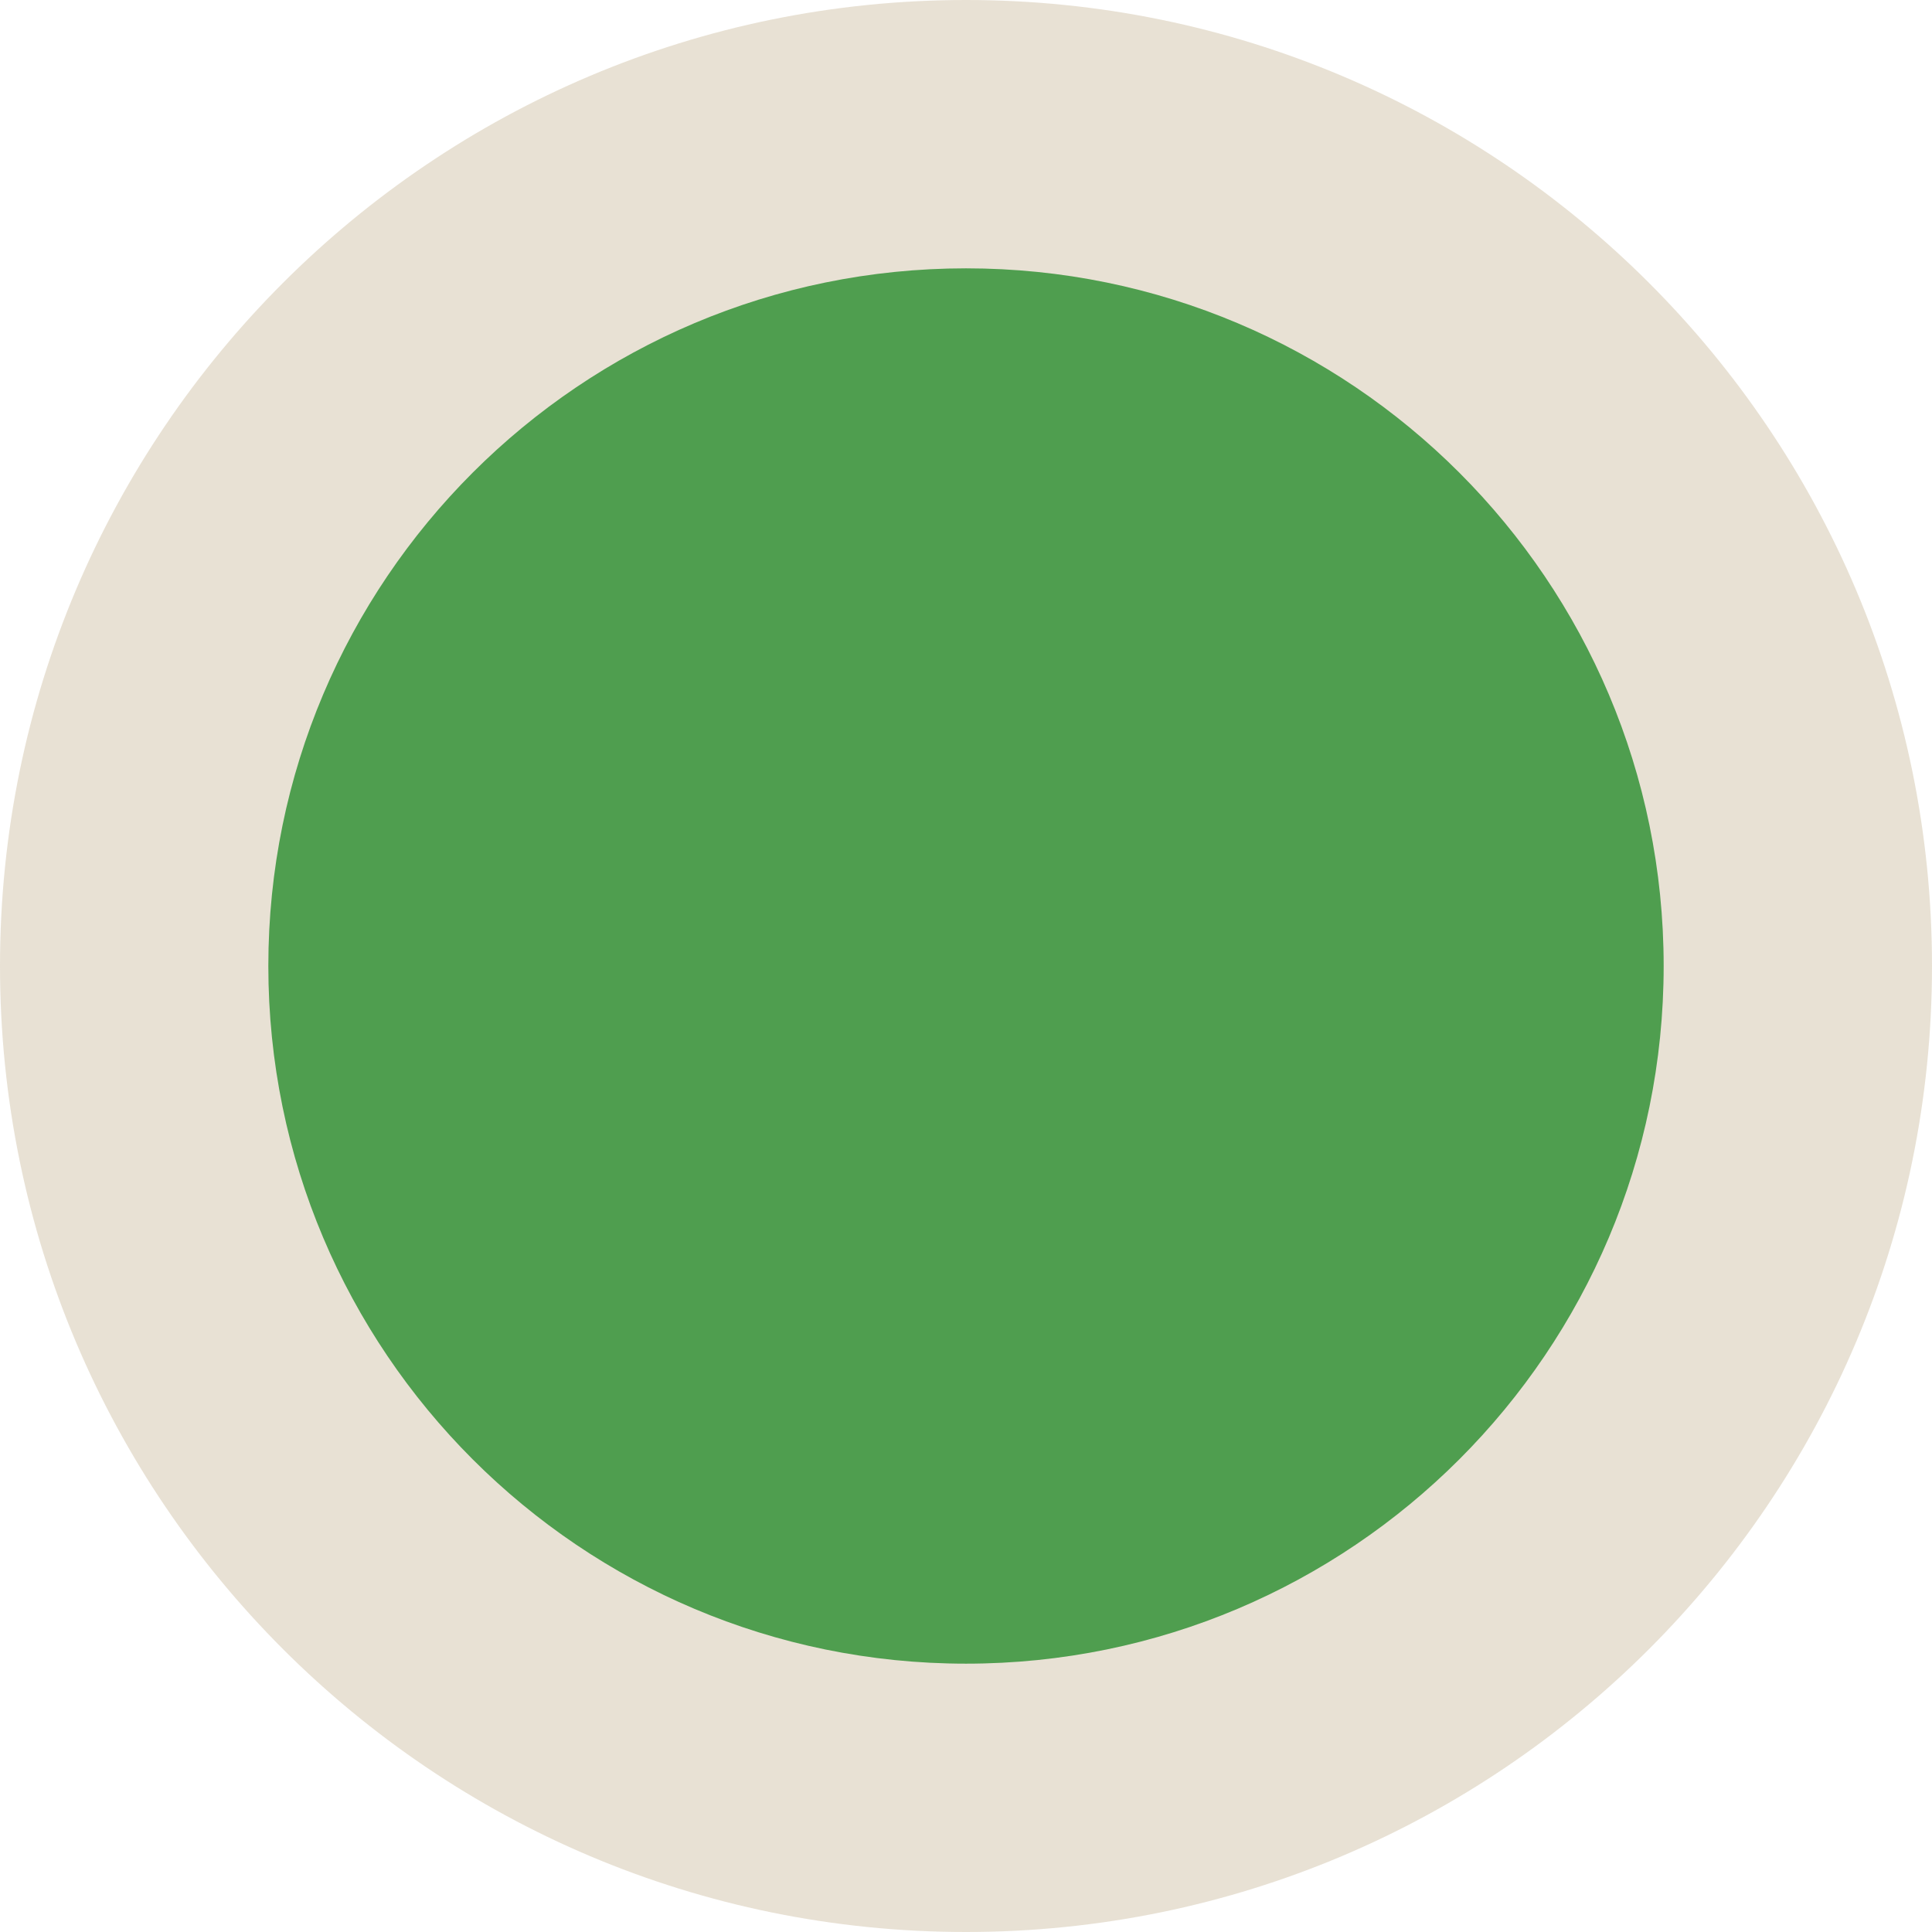
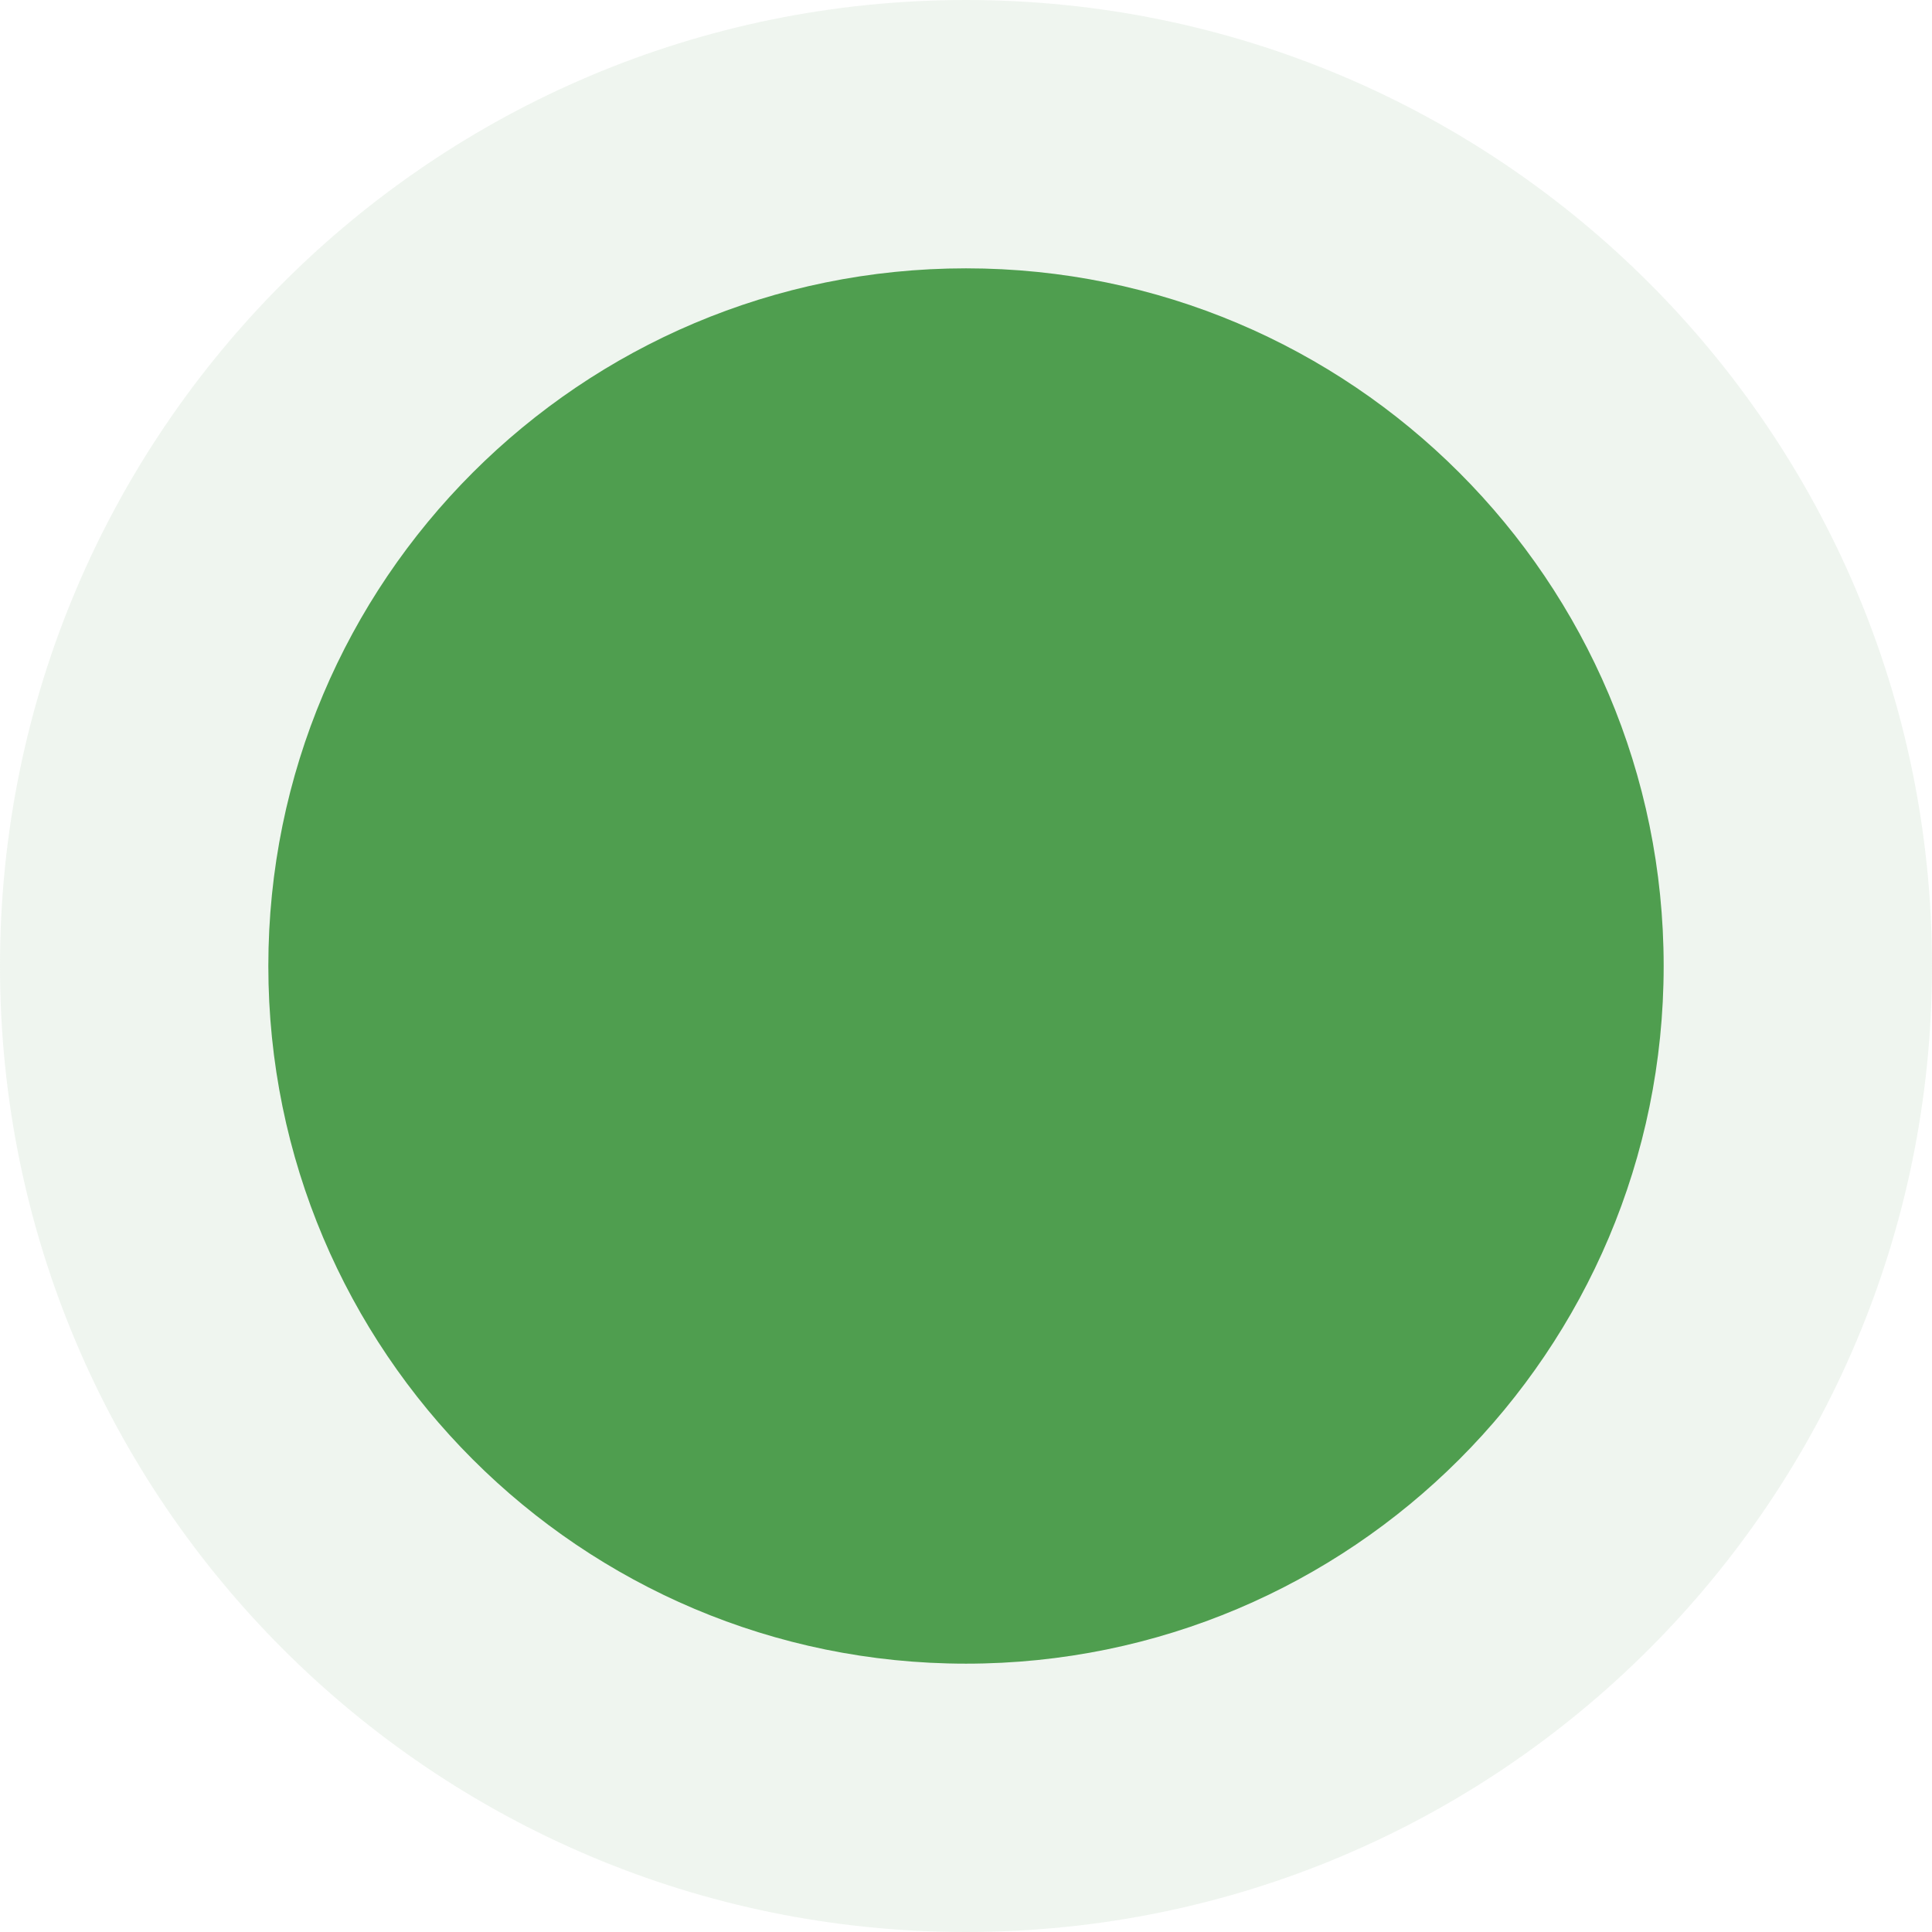
<svg xmlns="http://www.w3.org/2000/svg" width="72" height="72" viewBox="0 0 72 72" fill="none">
-   <circle cx="36" cy="36" r="36" fill="#DFD5C2" fill-opacity="0.7" />
+   <circle cx="36" cy="36" r="36" fill="#E9F1E9" fill-opacity="0.7" />
  <circle cx="36" cy="36" r="26" fill="#4F9E4F" />
</svg>
